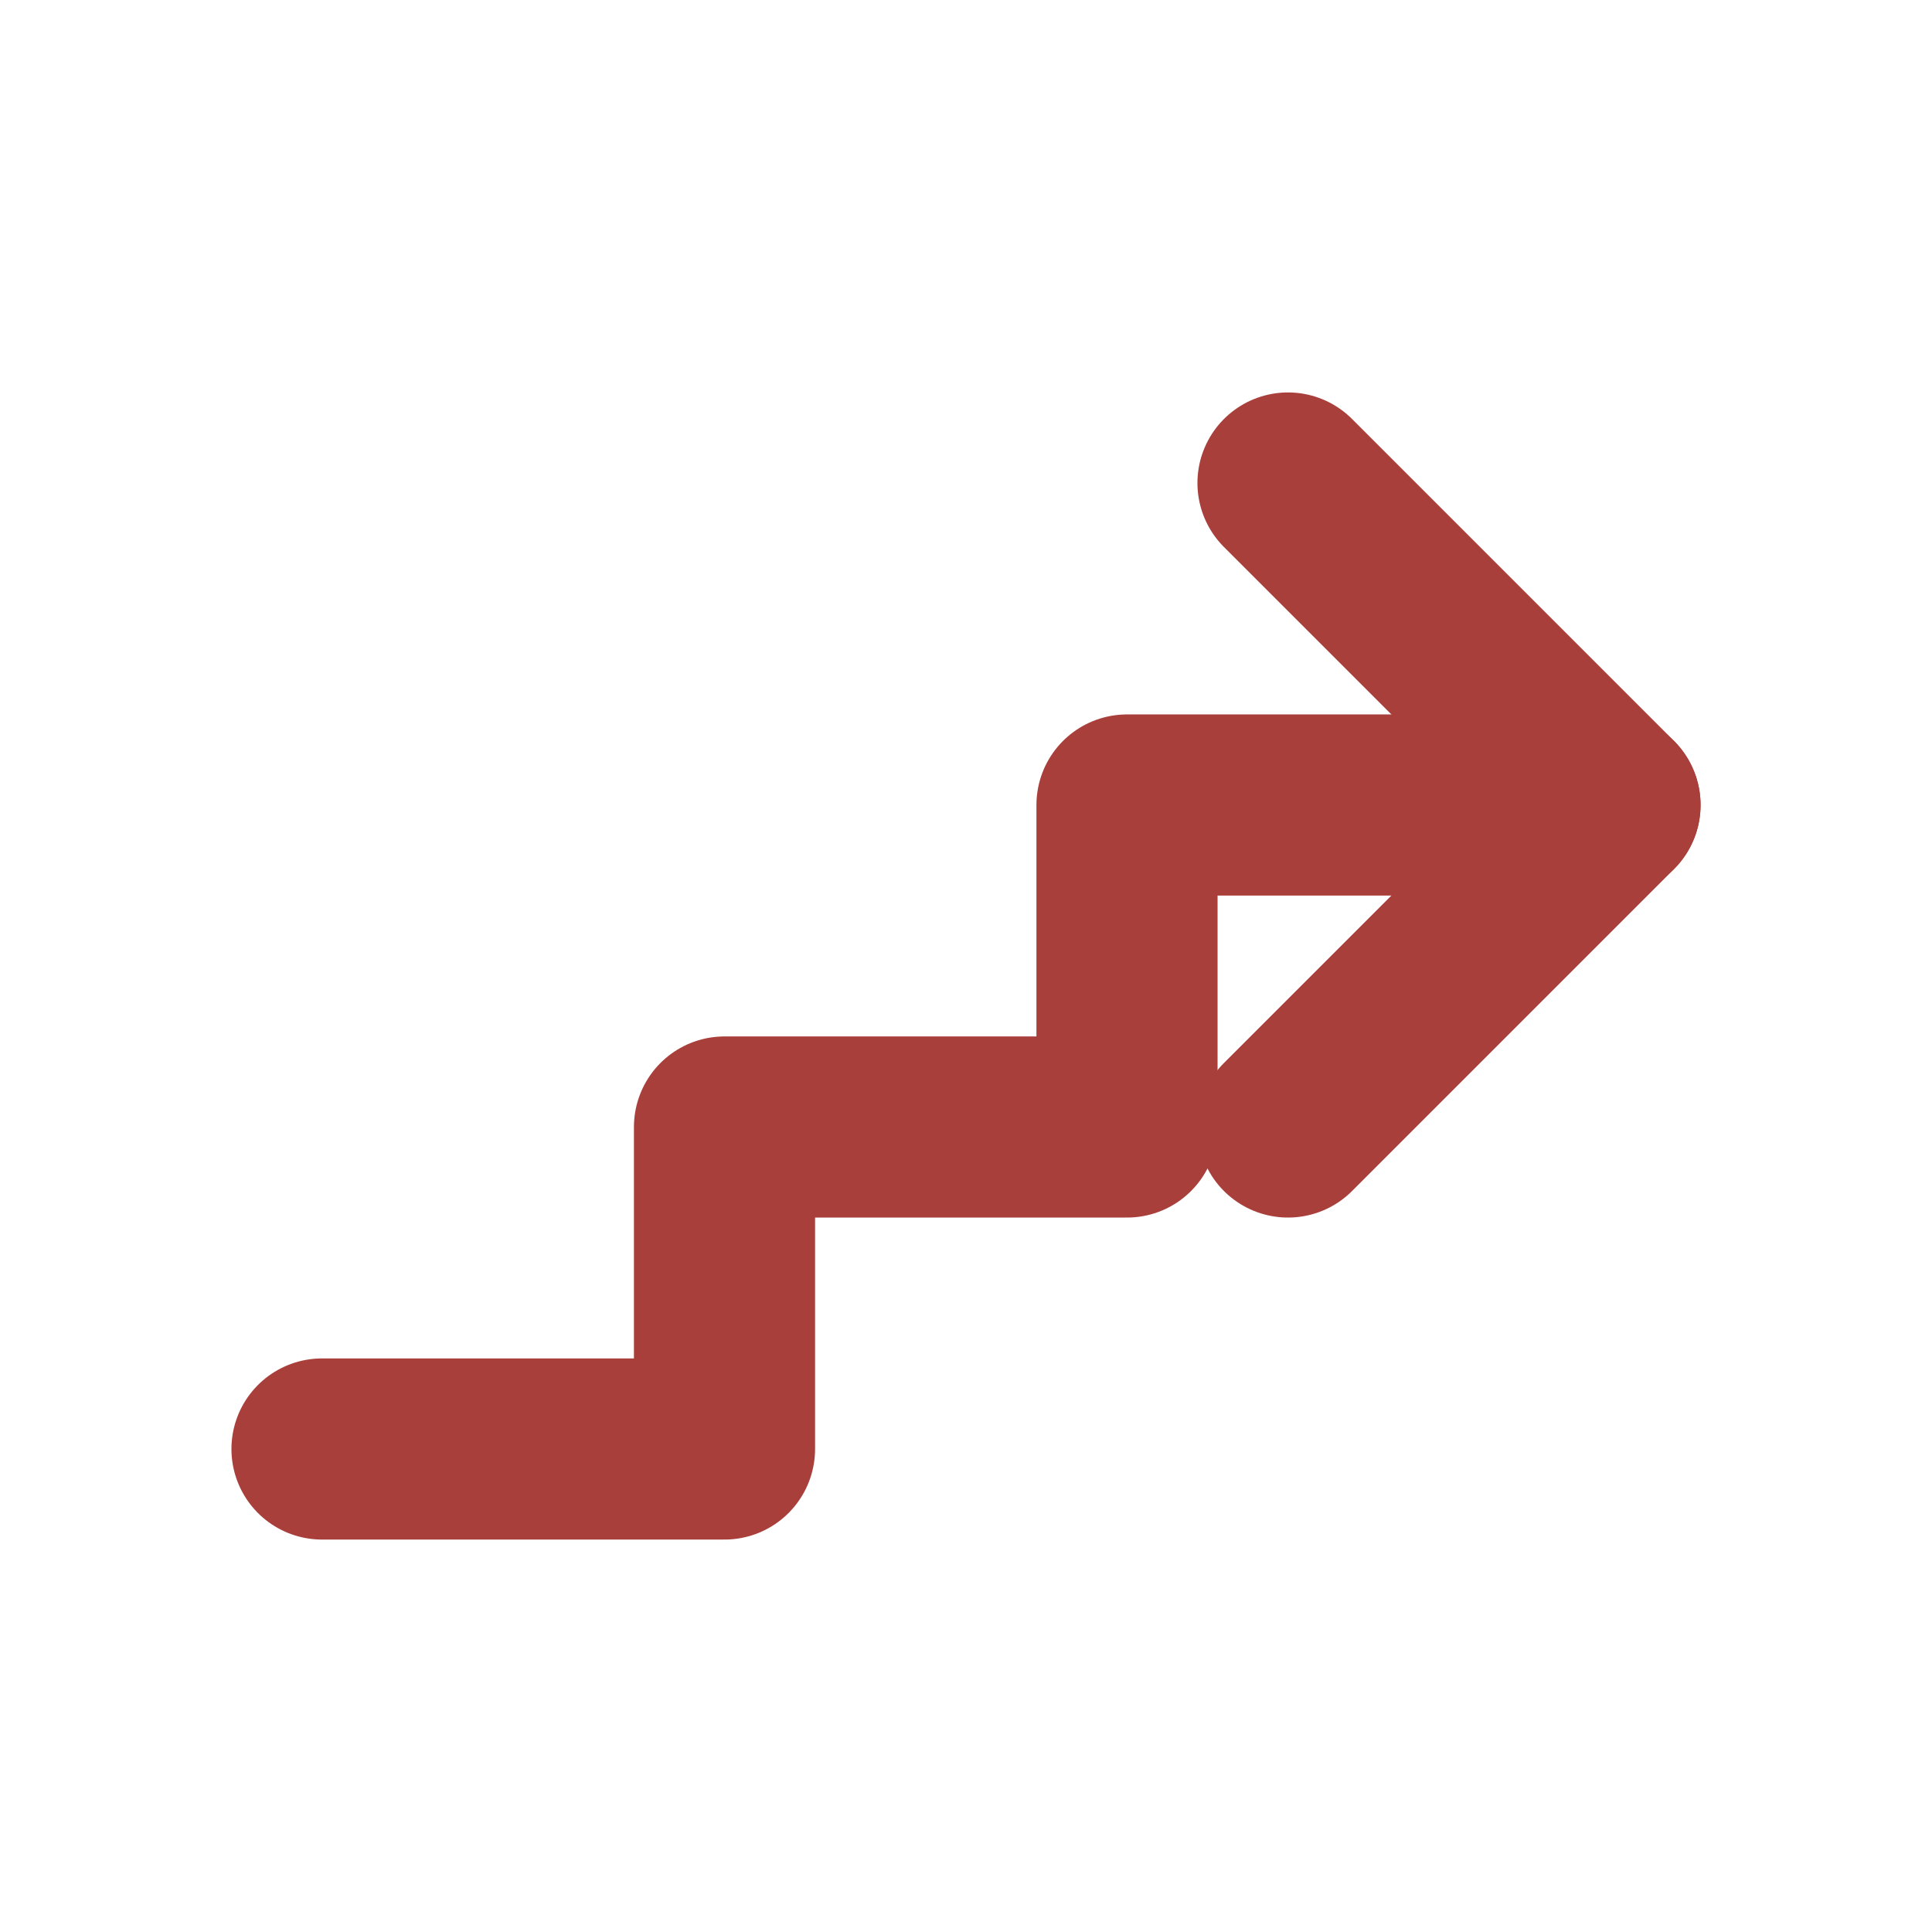
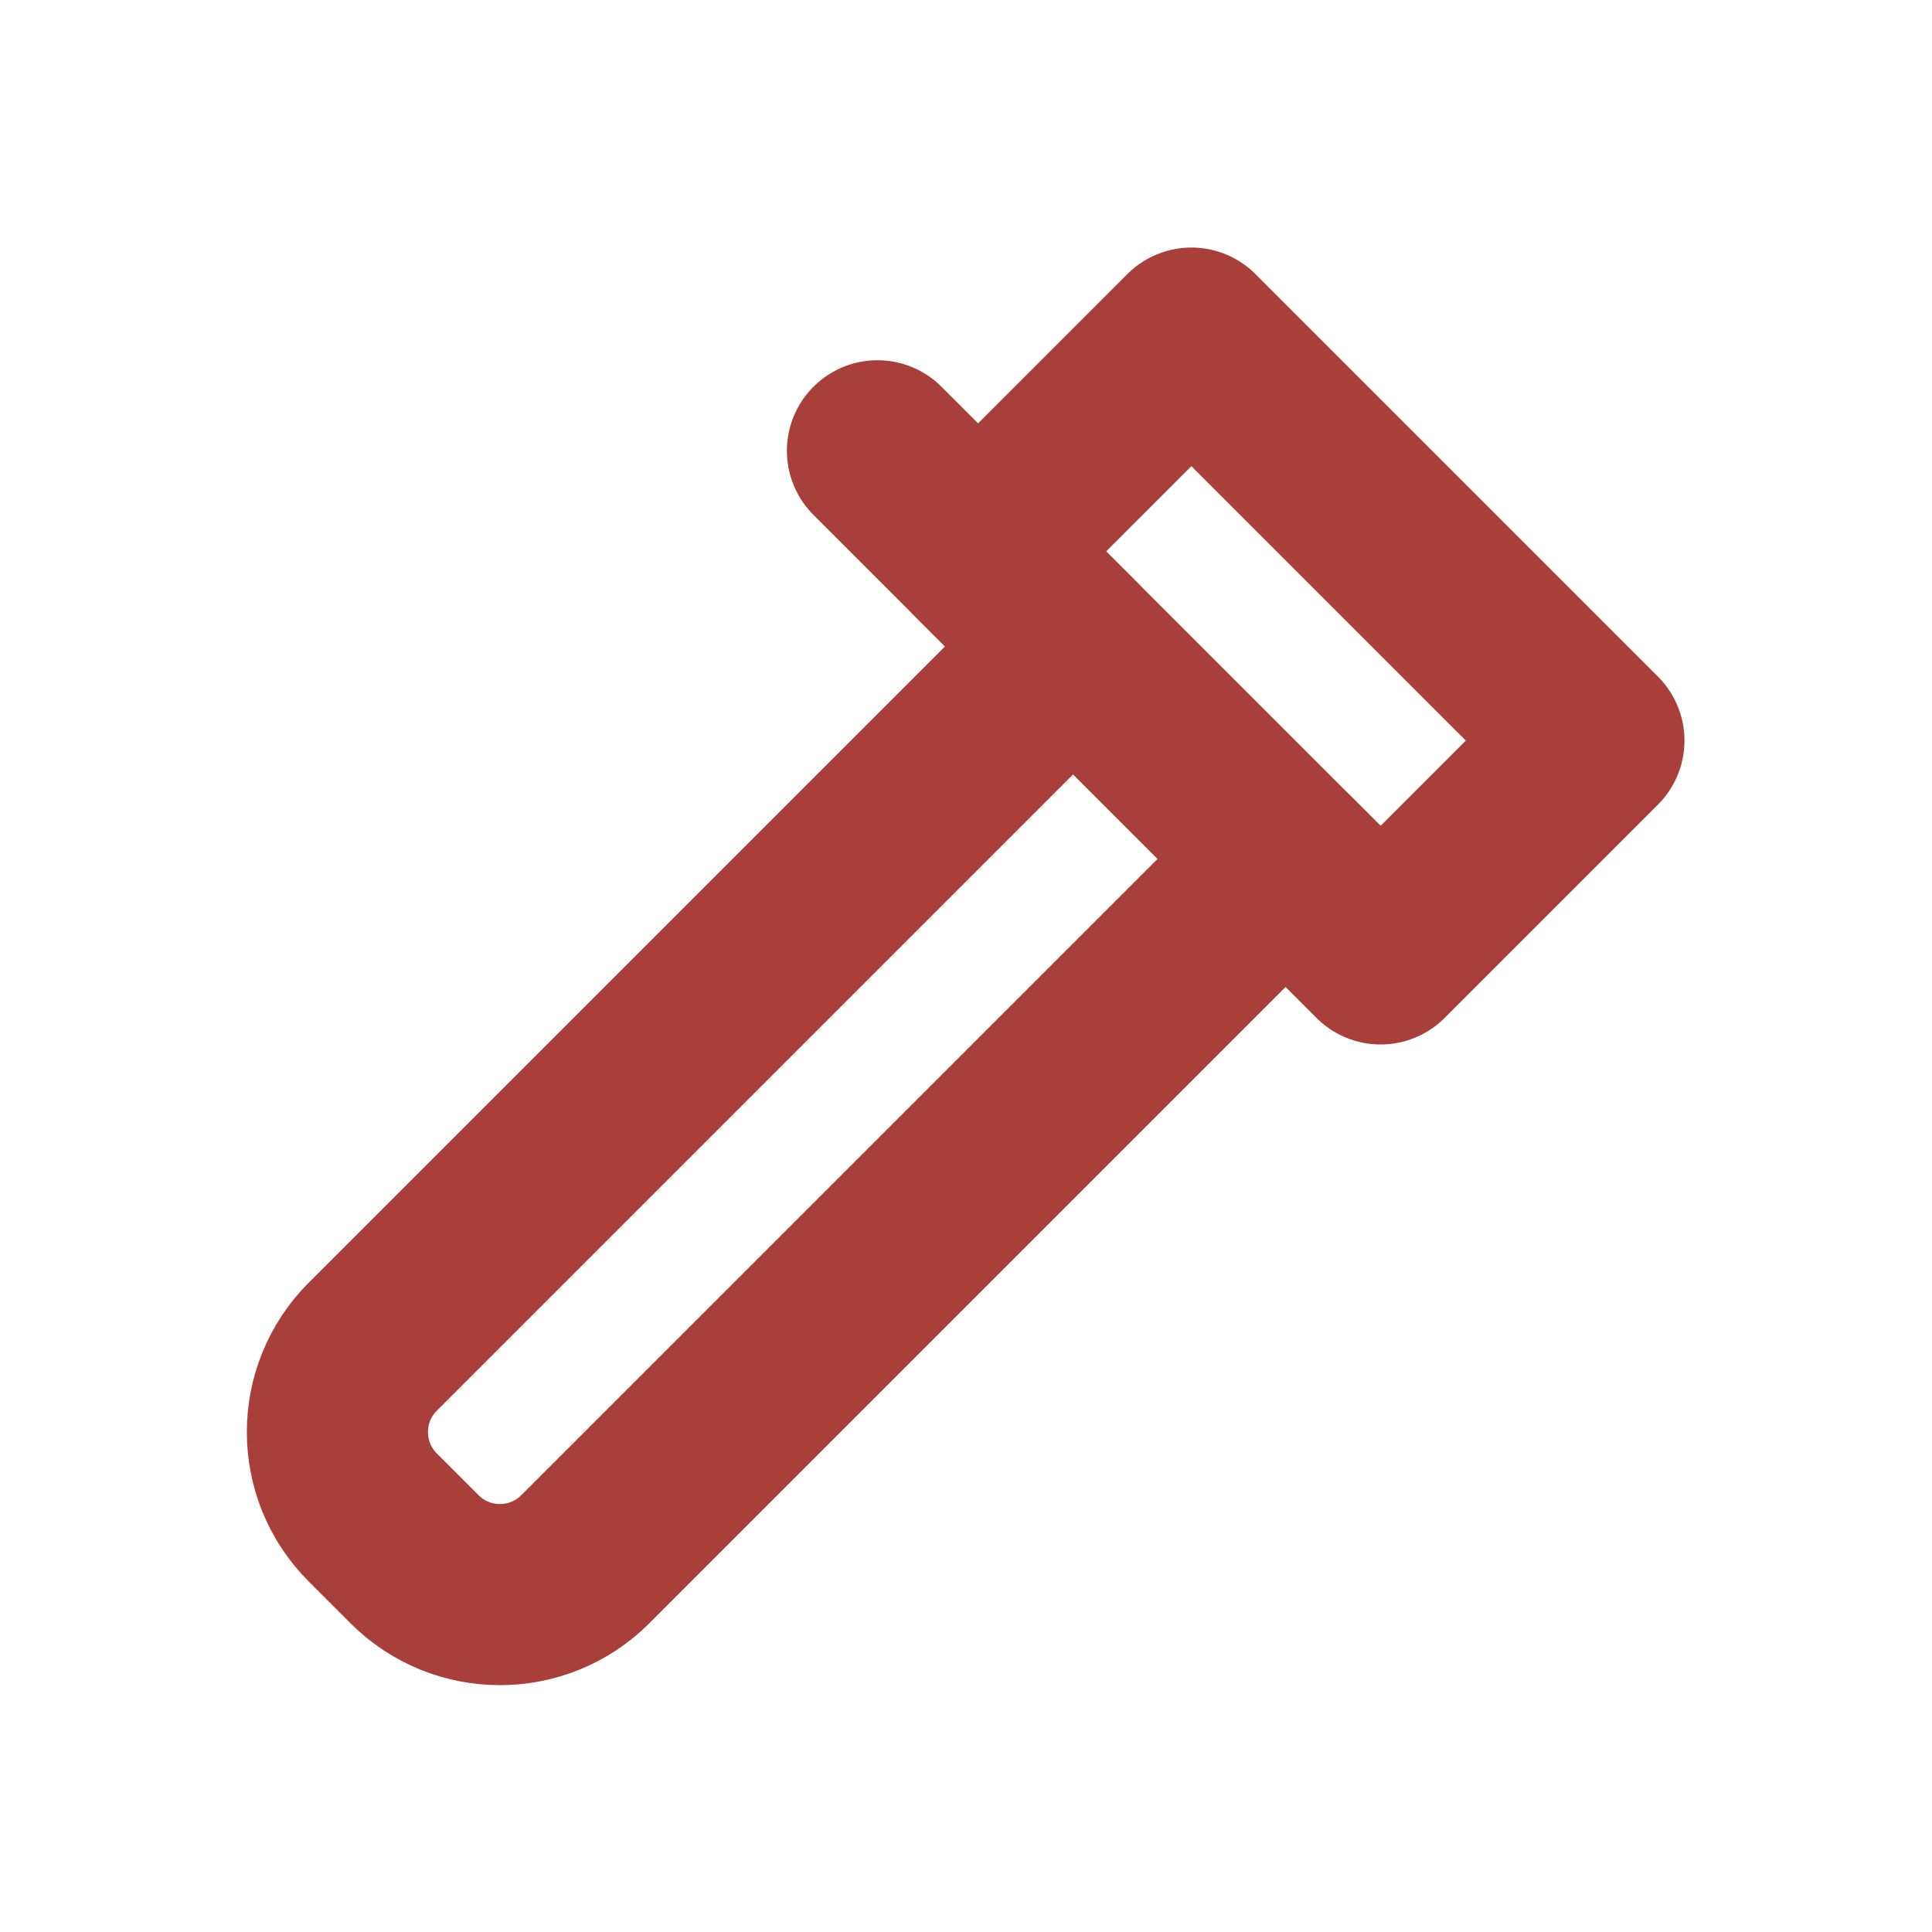
- <svg xmlns="http://www.w3.org/2000/svg" viewBox="0 0 24 24" fill="none" stroke="#A93F3B" stroke-width="2.25" stroke-linecap="round" stroke-linejoin="round" role="img" aria-label="Build habit">
-   <path d="M4 18h5v-4h5v-4h6" />
-   <path d="m16 6 4 4-4 4" />
+ <svg xmlns="http://www.w3.org/2000/svg" viewBox="0 0 24 24" fill="none" role="img" aria-labelledby="title">
+   <path d="m14.8 4.2 5 5-2.65 2.65-1.18-1.18-8.7 8.7a1.5 1.5 0 0 1-2.12 0l-.52-.52a1.5 1.5 0 0 1 0-2.12l8.7-8.7-1.18-1.18L14.8 4.2Z" stroke="#A93F3B" stroke-width="2.25" stroke-linecap="round" stroke-linejoin="round" />
+   <path d="m10.9 5.6 5.5 5.5" stroke="#A93F3B" stroke-width="2.25" stroke-linecap="round" />
</svg>
